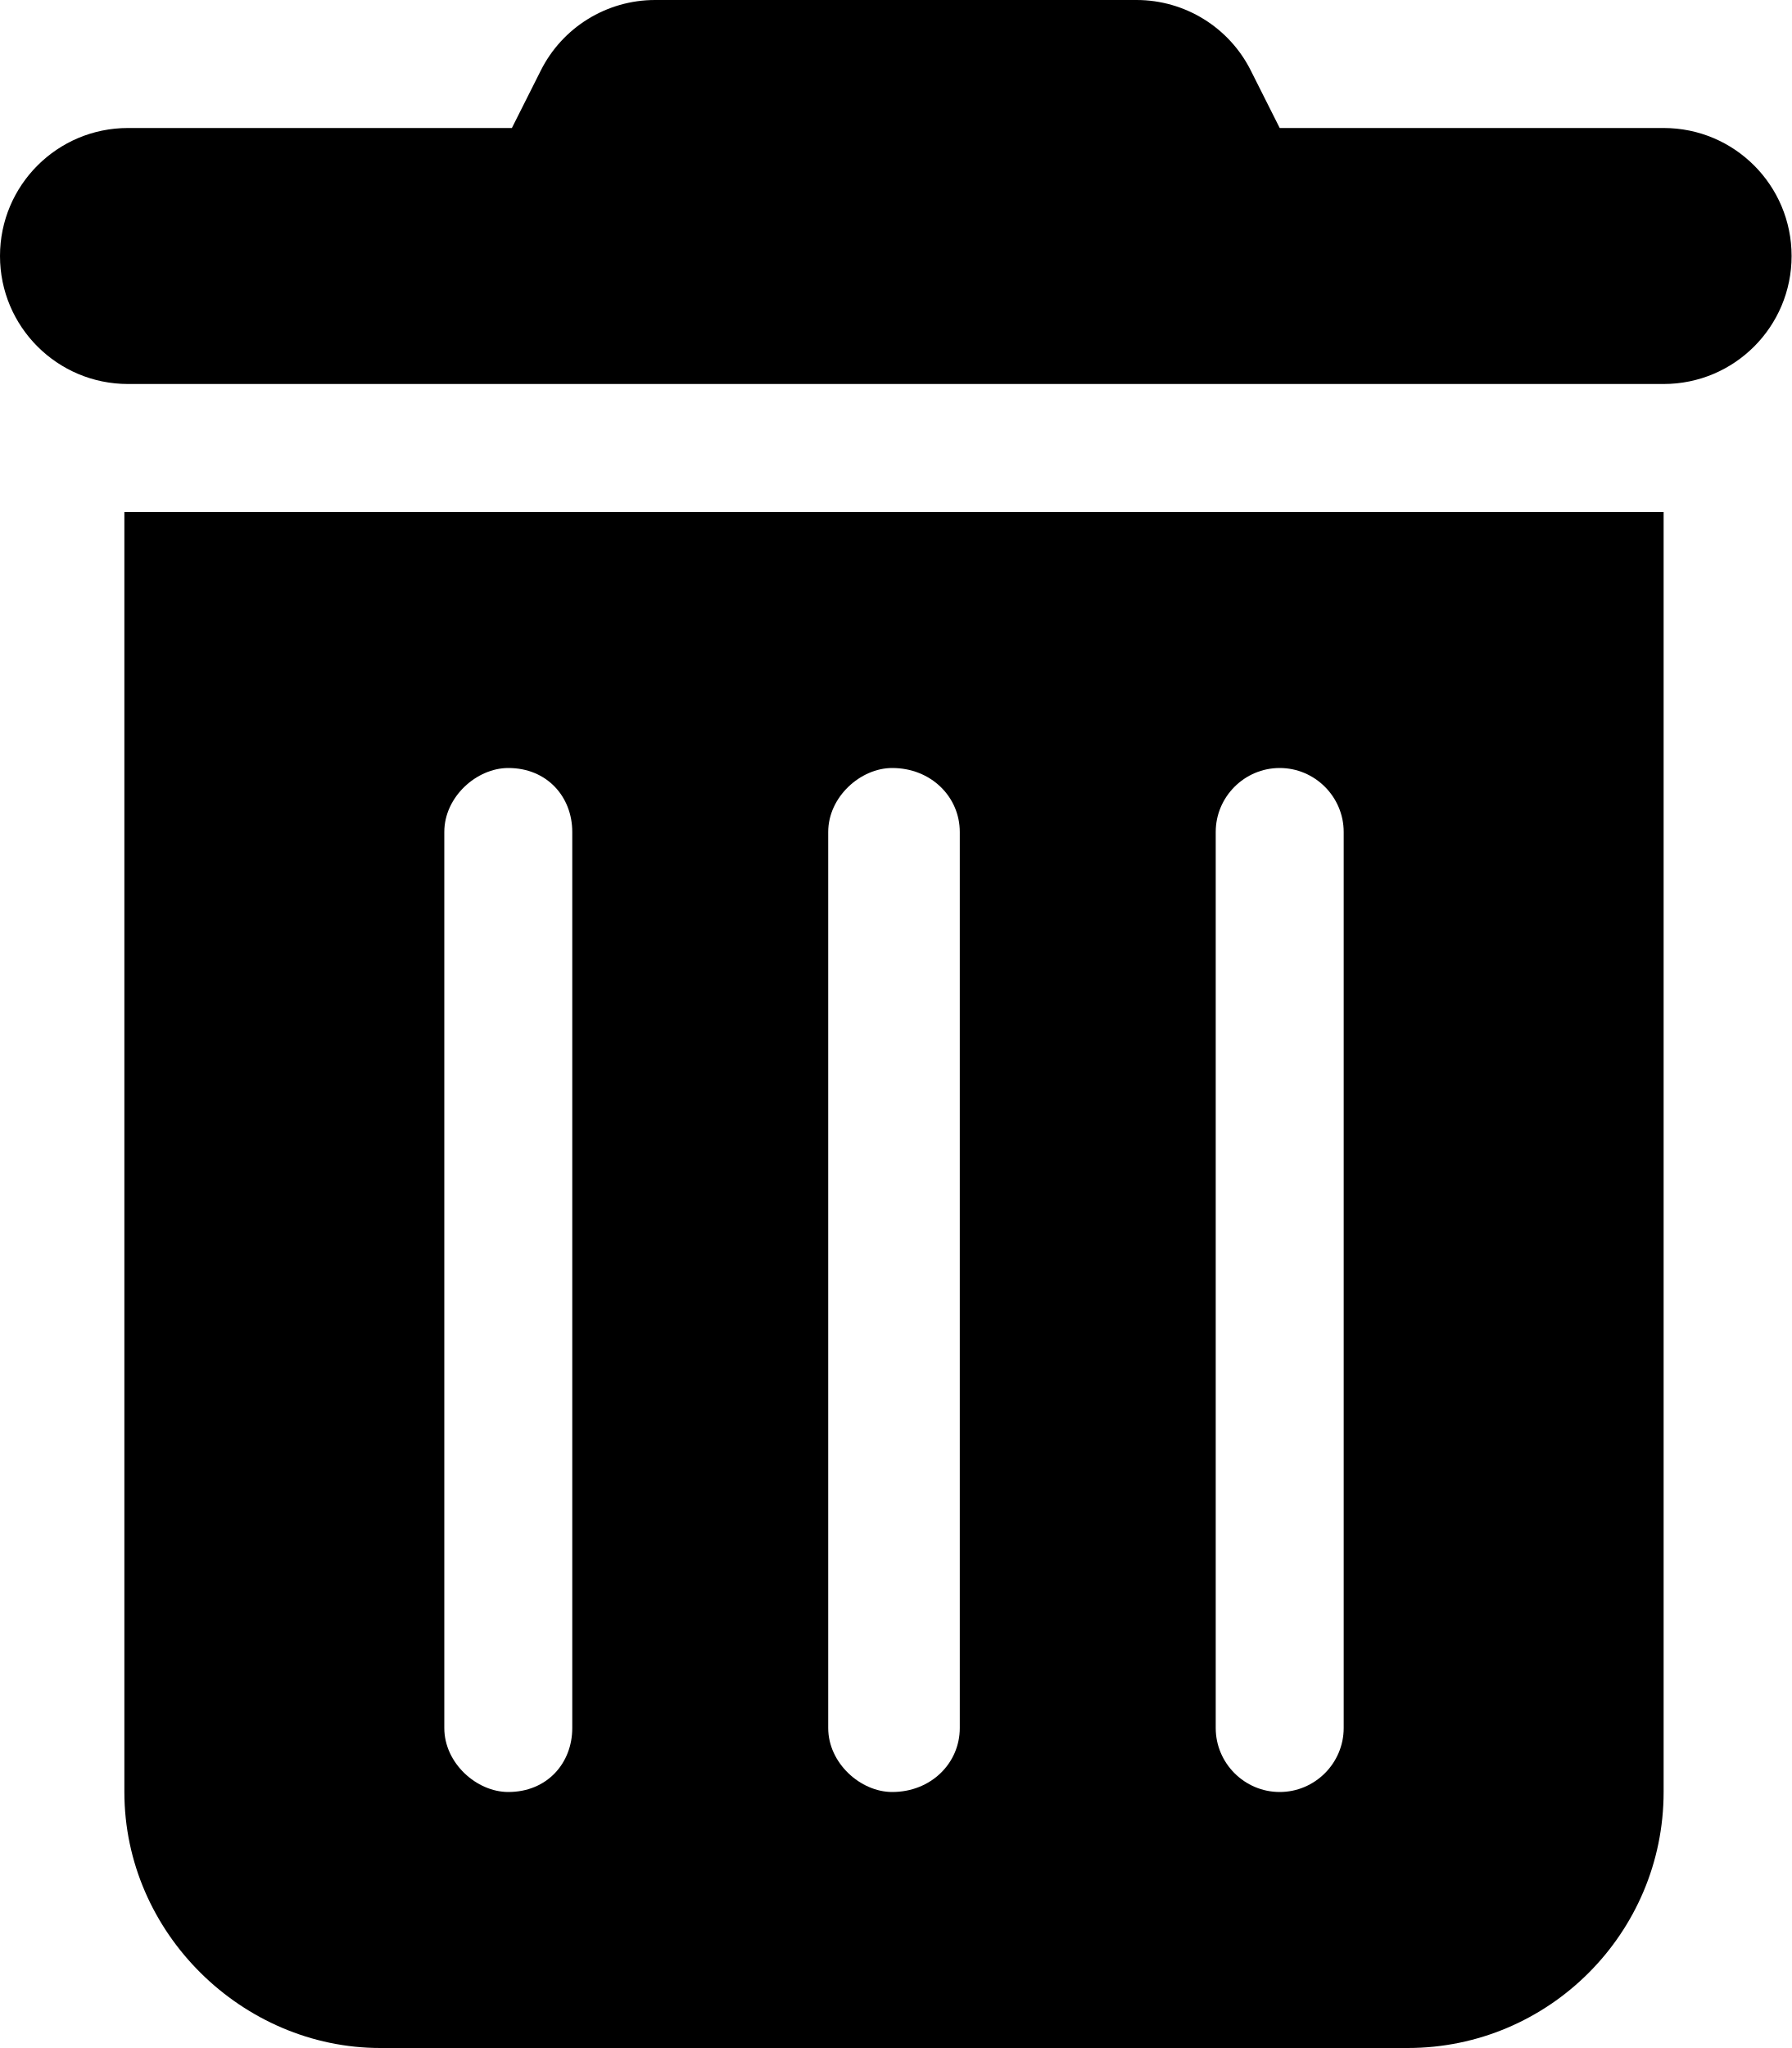
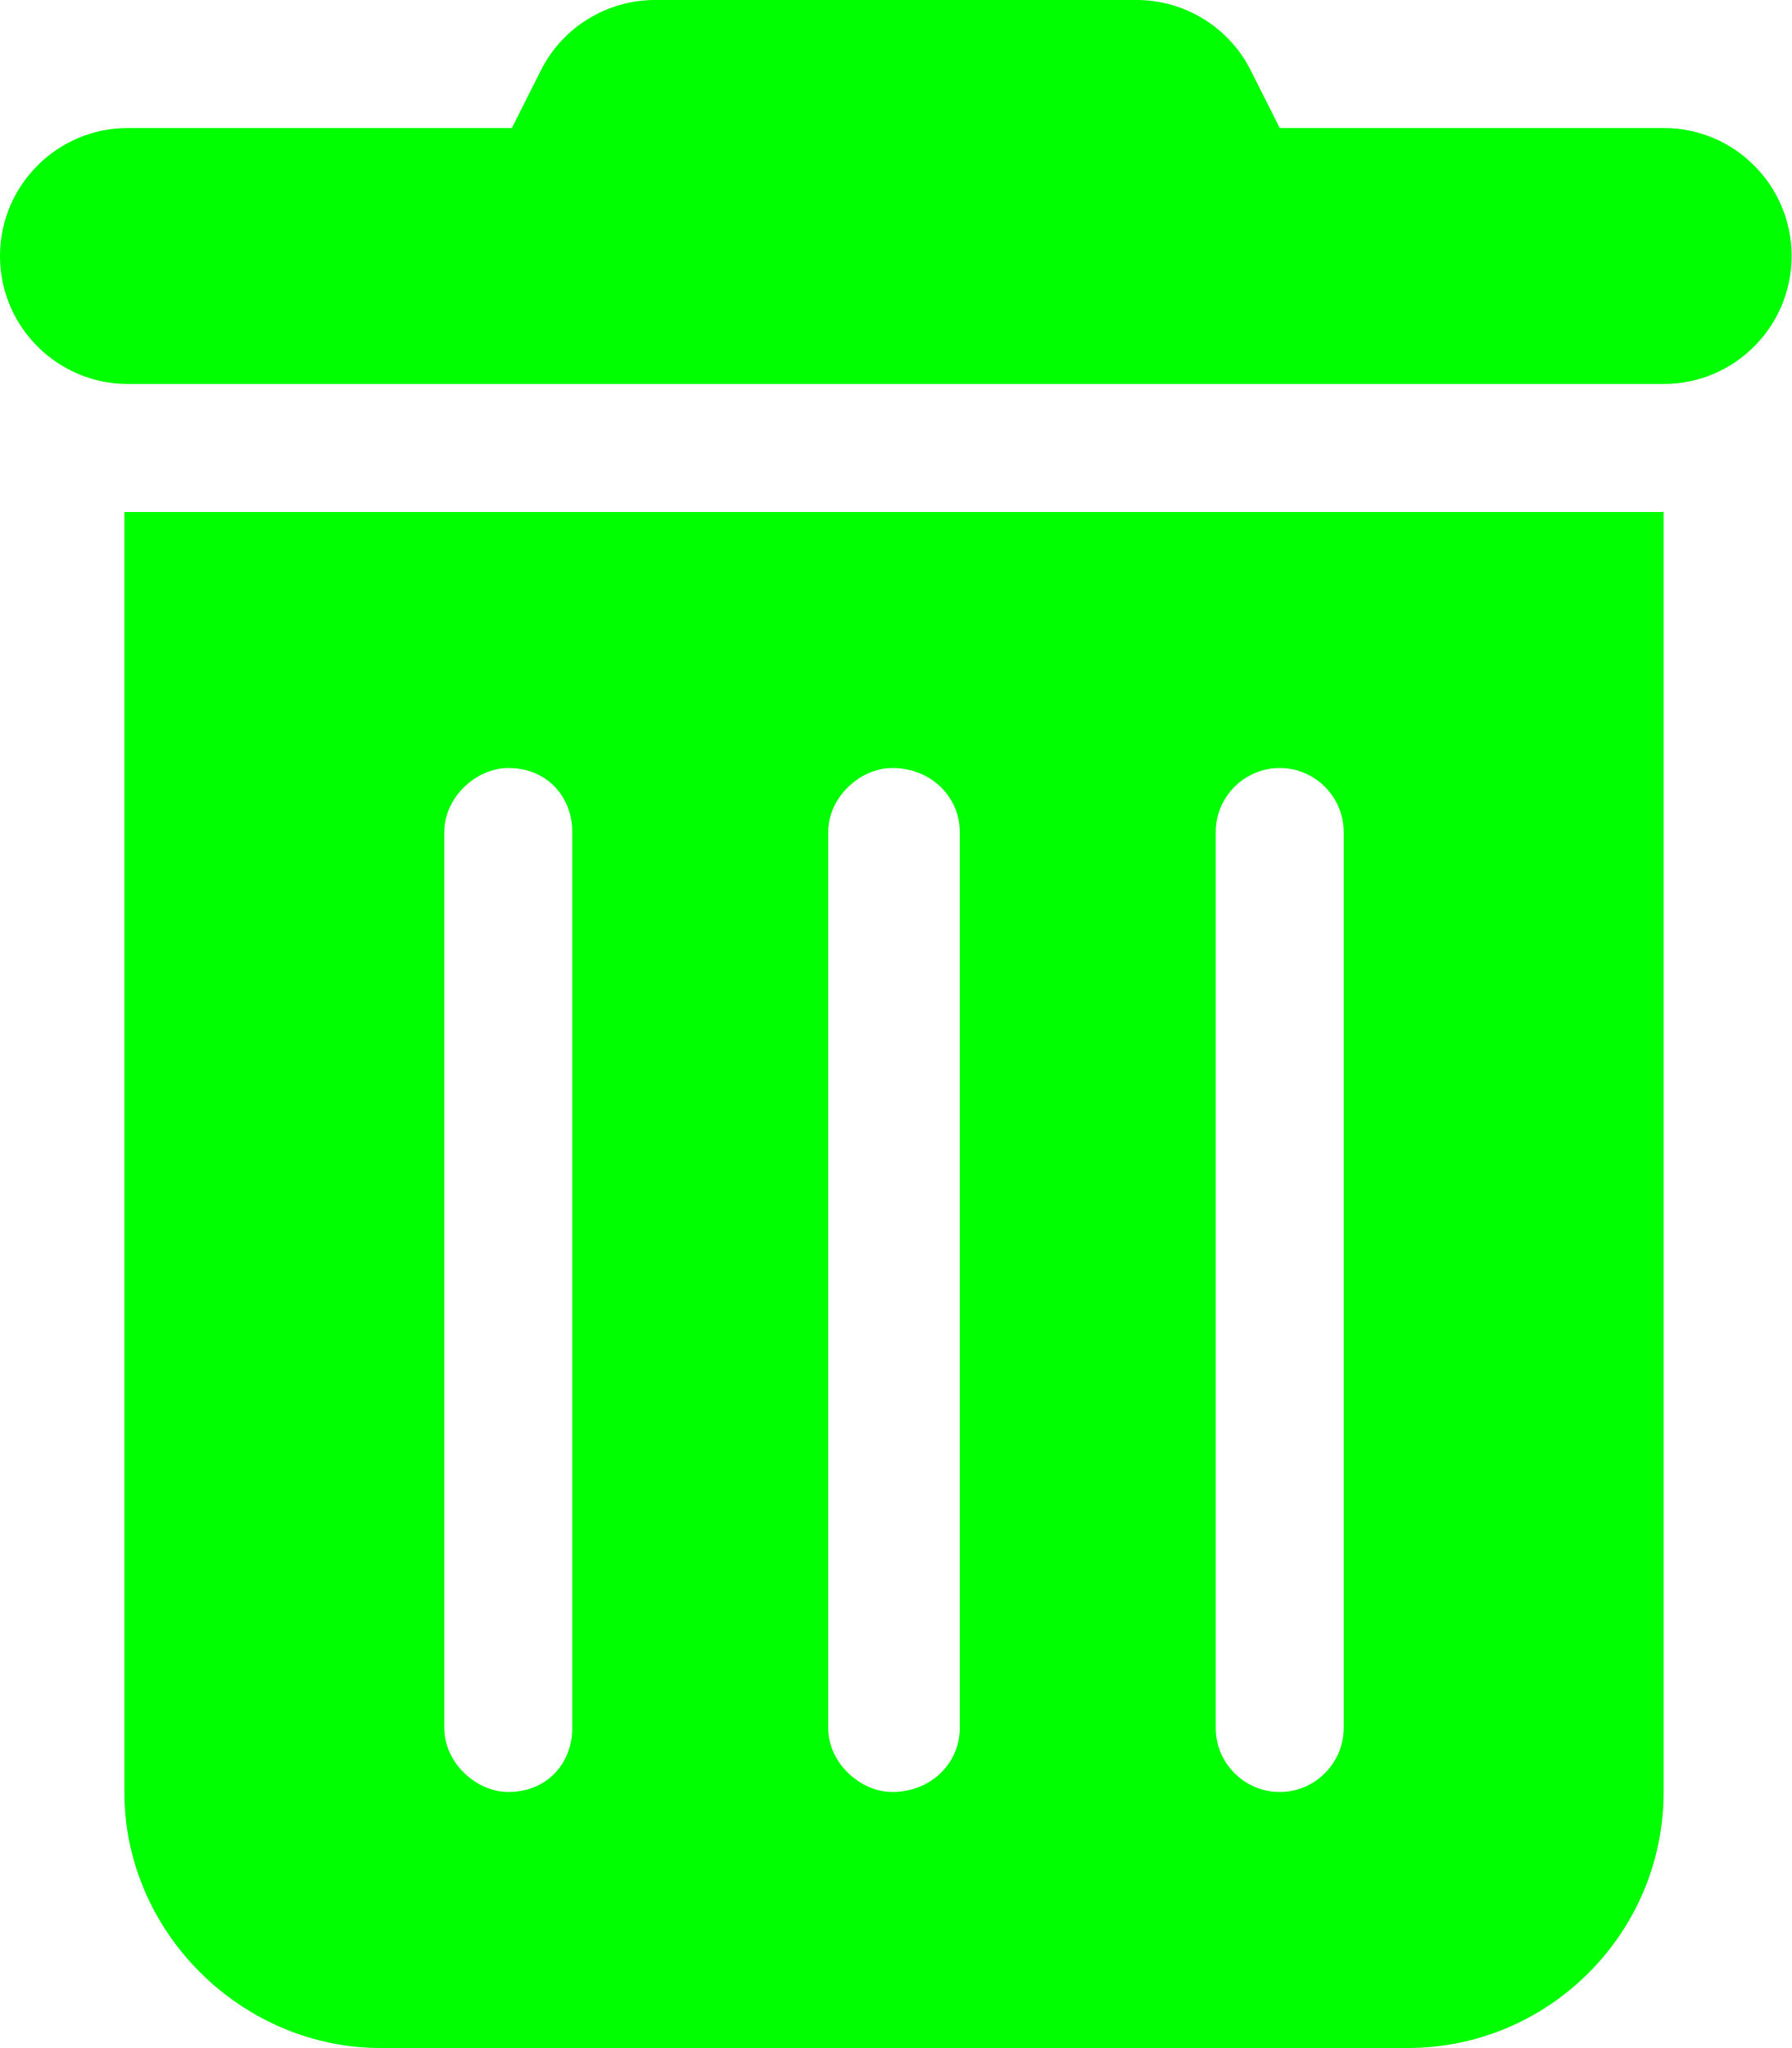
<svg xmlns="http://www.w3.org/2000/svg" viewBox="0 0 448 512">
-   <path d="M135.2 17.69C140.6 6.848 151.7 0 163.8 0H284.2C296.3 0 307.4 6.848 312.8 17.69L320 32H416C433.7 32 448 46.33 448 64C448 81.67 433.7 96 416 96H32C14.33 96 0 81.67 0 64C0 46.33 14.33 32 32 32H128L135.2 17.69zM31.1 128H416V448C416 483.3 387.3 512 352 512H95.1C60.65 512 31.1 483.3 31.1 448V128zM111.1 208V432C111.1 440.8 119.2 448 127.1 448C136.8 448 143.1 440.8 143.1 432V208C143.1 199.2 136.8 192 127.1 192C119.2 192 111.1 199.2 111.1 208zM207.1 208V432C207.1 440.8 215.2 448 223.1 448C232.8 448 240 440.8 240 432V208C240 199.2 232.8 192 223.1 192C215.2 192 207.1 199.2 207.1 208zM304 208V432C304 440.8 311.2 448 320 448C328.8 448 336 440.8 336 432V208C336 199.2 328.8 192 320 192C311.2 192 304 199.2 304 208z" />
+   <path d="M135.2 17.69C140.6 6.848 151.7 0 163.8 0H284.2C296.3 0 307.4 6.848 312.8 17.69L320 32H416C433.7 32 448 46.33 448 64C448 81.67 433.7 96 416 96H32C14.33 96 0 81.67 0 64C0 46.33 14.33 32 32 32H128L135.2 17.69zM31.1 128H416V448C416 483.3 387.3 512 352 512H95.1C60.65 512 31.1 483.3 31.1 448V128zM111.1 208V432C111.1 440.8 119.2 448 127.1 448C136.8 448 143.1 440.8 143.1 432V208C143.1 199.2 136.8 192 127.1 192C119.2 192 111.1 199.2 111.1 208zM207.1 208V432C207.1 440.8 215.2 448 223.1 448C232.8 448 240 440.8 240 432V208C240 199.2 232.8 192 223.1 192C215.2 192 207.1 199.2 207.1 208zM304 208V432C304 440.8 311.2 448 320 448C328.8 448 336 440.8 336 432V208C336 199.2 328.8 192 320 192C311.2 192 304 199.2 304 208z" fill="rgb(0, 255, 0)" />
</svg>
